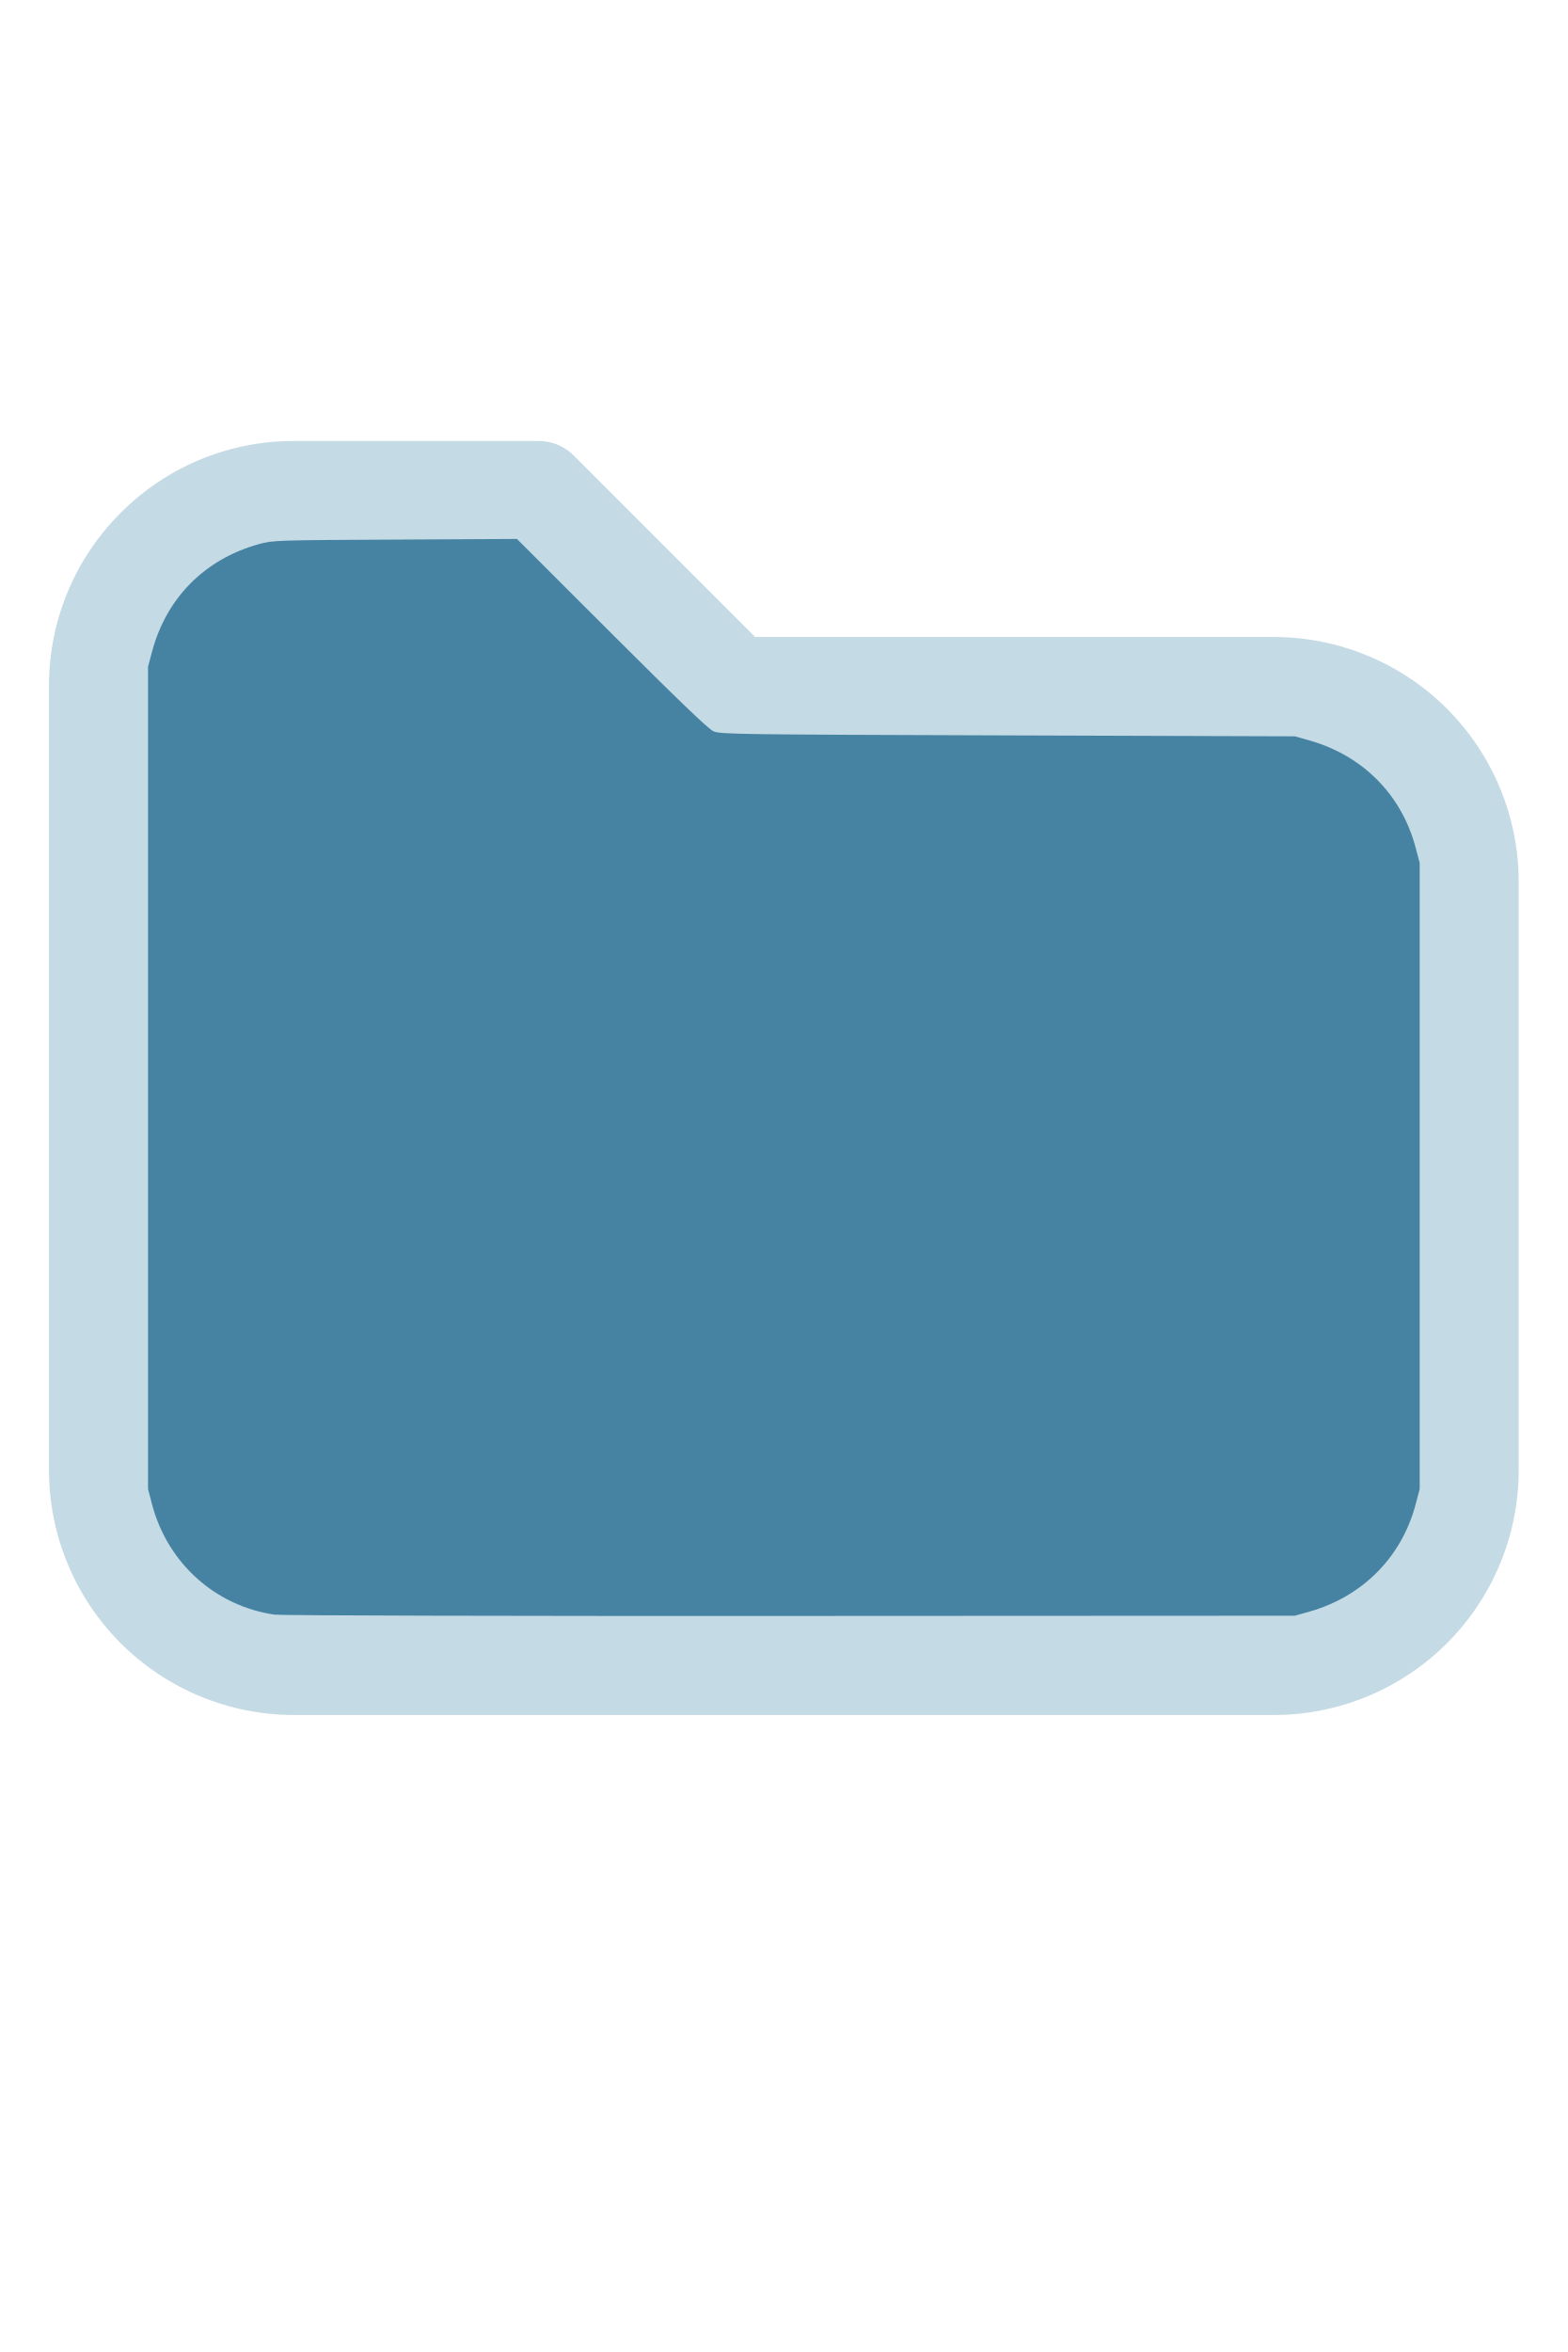
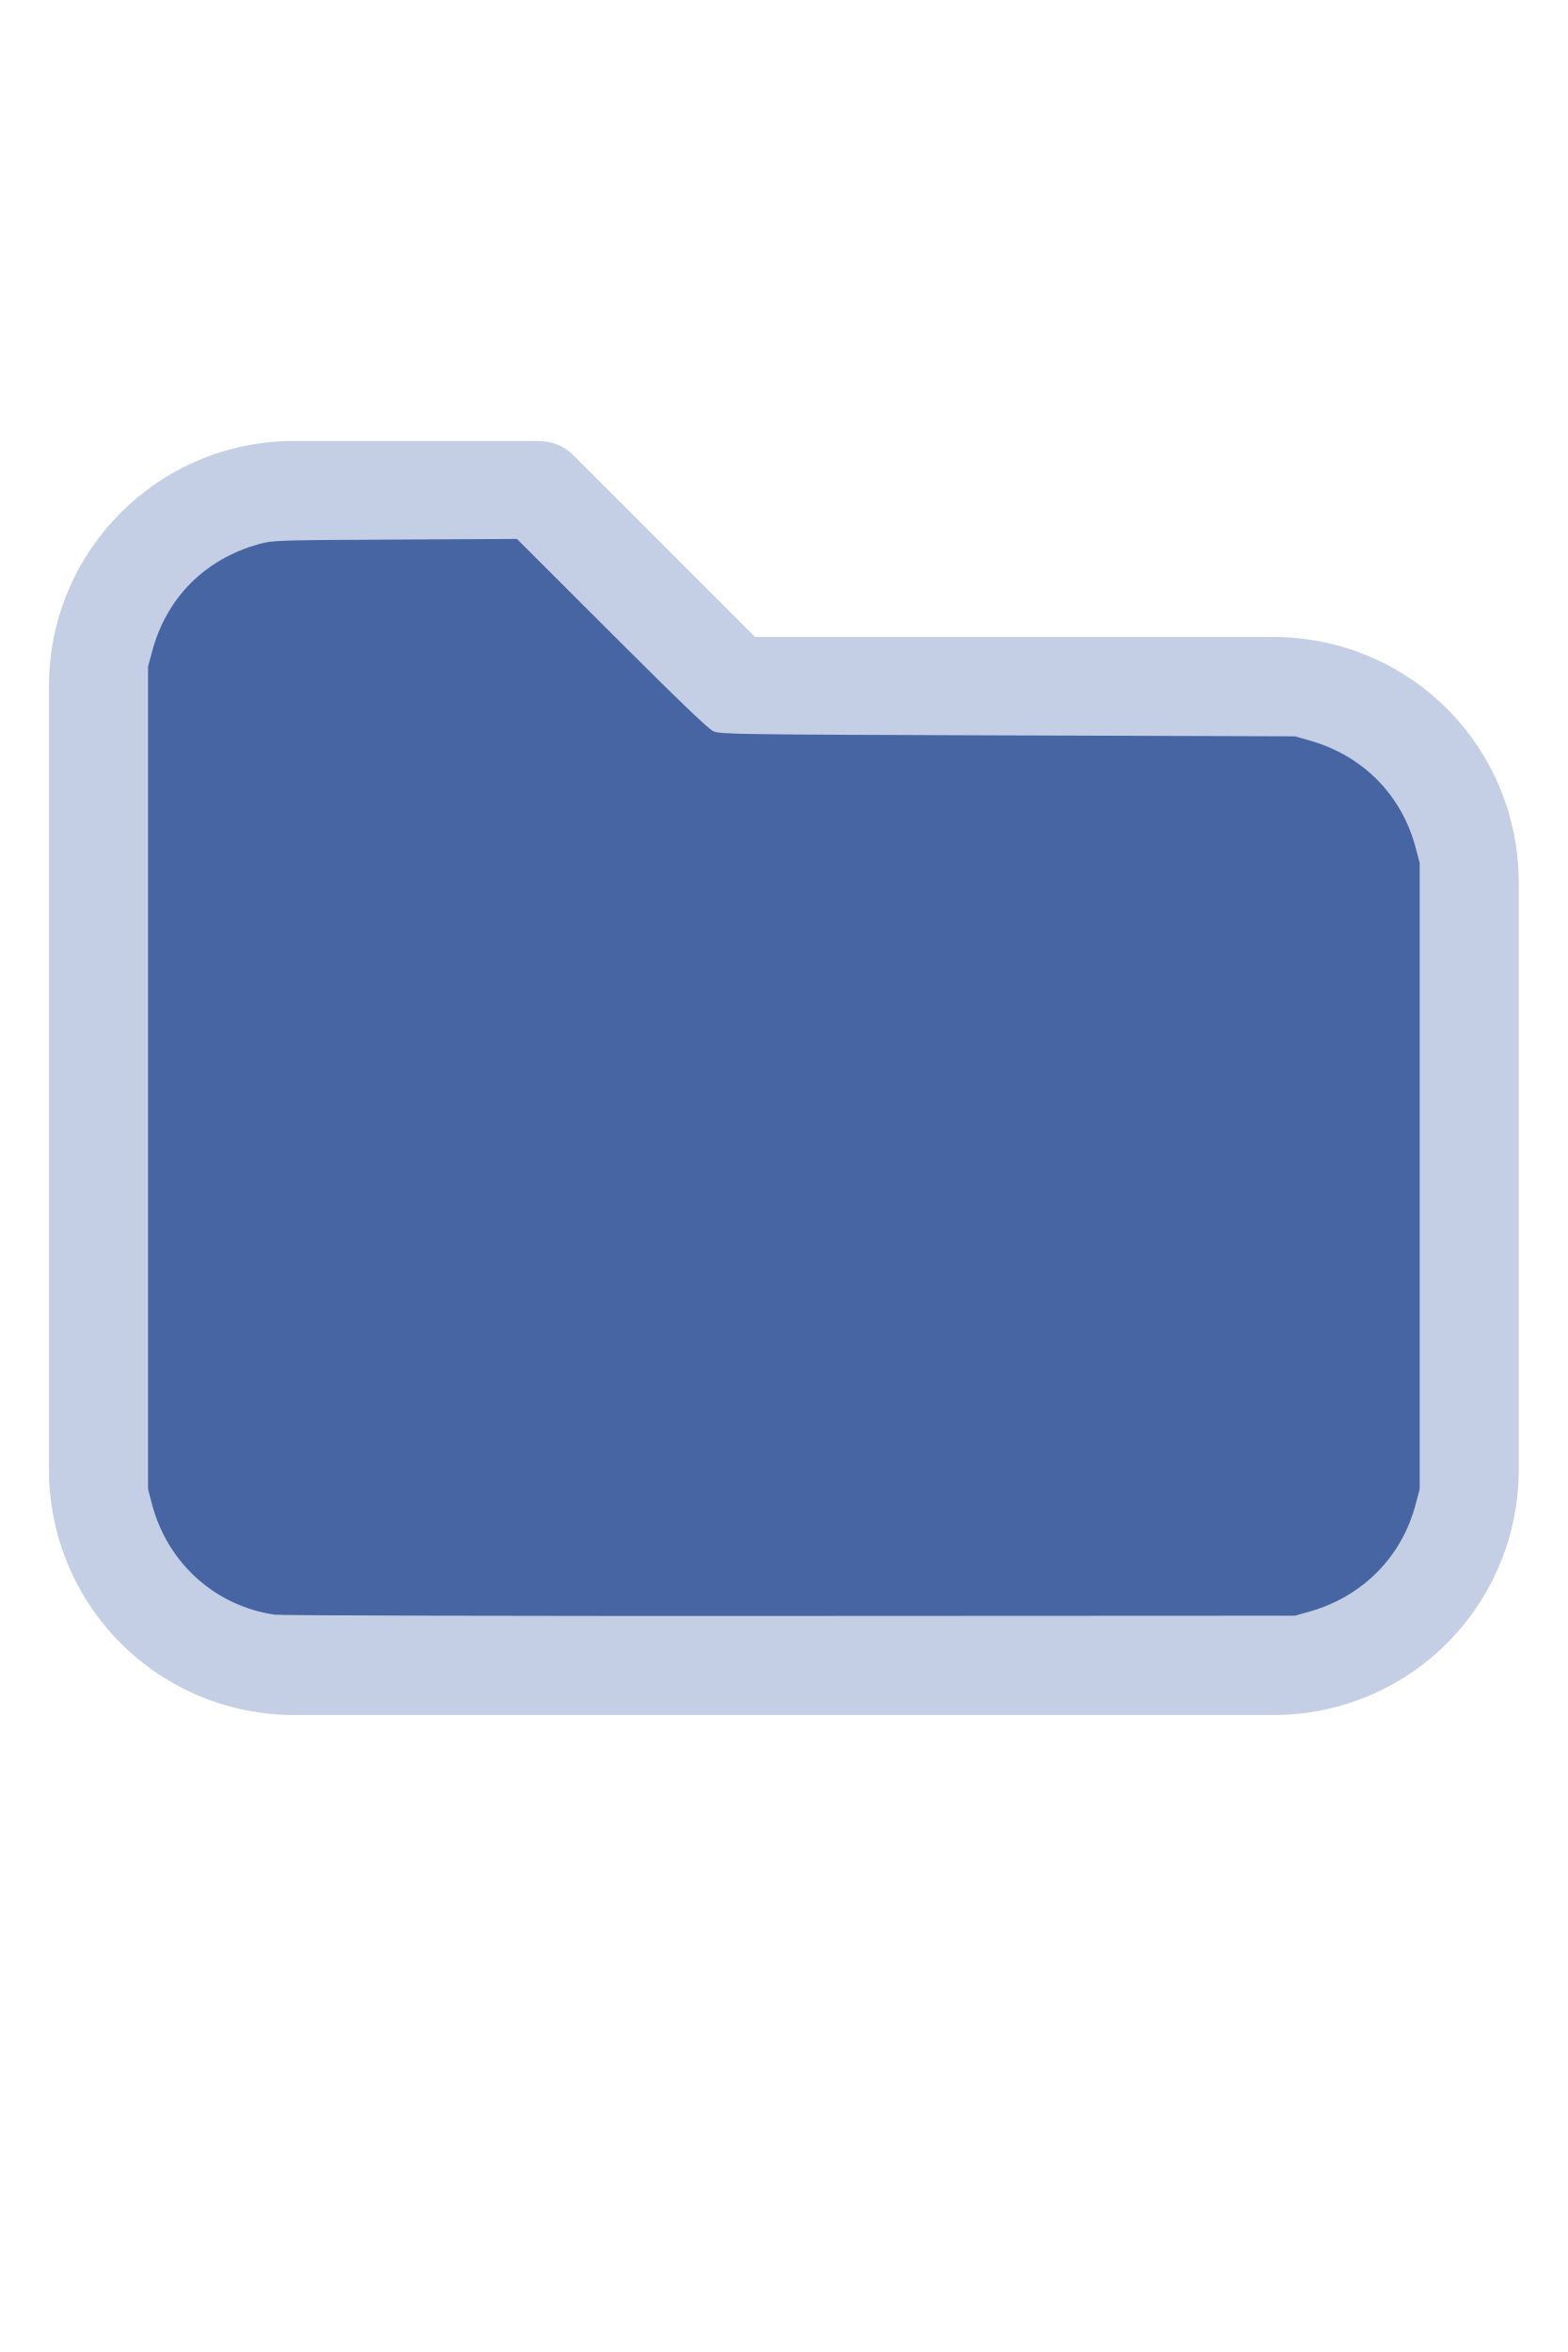
<svg xmlns="http://www.w3.org/2000/svg" version="1.1" width="16" height="24" viewBox="0 0 32 32" xml:space="preserve">
-   <g style="fill:#C4DAE5;">
+   <g style="fill:#C4CFE5;">
    <path d="M1,5.998l-0,16.002c-0,1.326 0.527,2.598 1.464,3.536c0.938,0.937 2.21,1.464 3.536,1.464c5.322,0 14.678,-0 20,0c1.326,0 2.598,-0.527 3.536,-1.464c0.937,-0.938 1.464,-2.21 1.464,-3.536c0,-3.486 0,-8.514 0,-12c0,-1.326 -0.527,-2.598 -1.464,-3.536c-0.938,-0.937 -2.21,-1.464 -3.536,-1.464c-0,0 -10.586,0 -10.586,0c0,-0 -3.707,-3.707 -3.707,-3.707c-0.187,-0.188 -0.442,-0.293 -0.707,-0.293l-5.002,0c-2.76,0 -4.998,2.238 -4.998,4.998Zm2,-0l-0,16.002c-0,0.796 0.316,1.559 0.879,2.121c0.562,0.563 1.325,0.879 2.121,0.879l20,0c0.796,0 1.559,-0.316 2.121,-0.879c0.563,-0.562 0.879,-1.325 0.879,-2.121c0,-3.486 0,-8.514 0,-12c0,-0.796 -0.316,-1.559 -0.879,-2.121c-0.562,-0.563 -1.325,-0.879 -2.121,-0.879c-7.738,0 -11,0 -11,0c-0.265,0 -0.52,-0.105 -0.707,-0.293c-0,0 -3.707,-3.707 -3.707,-3.707c-0,0 -4.588,0 -4.588,0c-1.656,0 -2.998,1.342 -2.998,2.998Z" />
  </g>
-   <g style="fill:#4683A2;stroke-width:0;">
+   <g style="fill:#4665A2;stroke-width:0;">
    <path d="M 5.606,24.952 C 4.392,24.775 3.42,23.9 3.103,22.699 L 3.022,22.389 V 13.998 5.606 L 3.104,5.298 C 3.396,4.203 4.18,3.412 5.279,3.106 5.565,3.026 5.615,3.024 8.061,3.012 l 2.491,-0.013 1.932,1.93 c 1.344,1.343 1.976,1.95 2.078,1.995 0.137,0.062 0.474,0.066 6.007,0.084 l 5.861,0.019 0.291,0.082 c 1.095,0.308 1.89,1.109 2.176,2.193 l 0.082,0.309 V 16 22.389 l -0.082,0.309 c -0.284,1.079 -1.086,1.888 -2.176,2.194 l -0.291,0.082 -10.303,0.005 c -5.7,0.003 -10.4,-0.009 -10.521,-0.027 z" />
  </g>
</svg>
